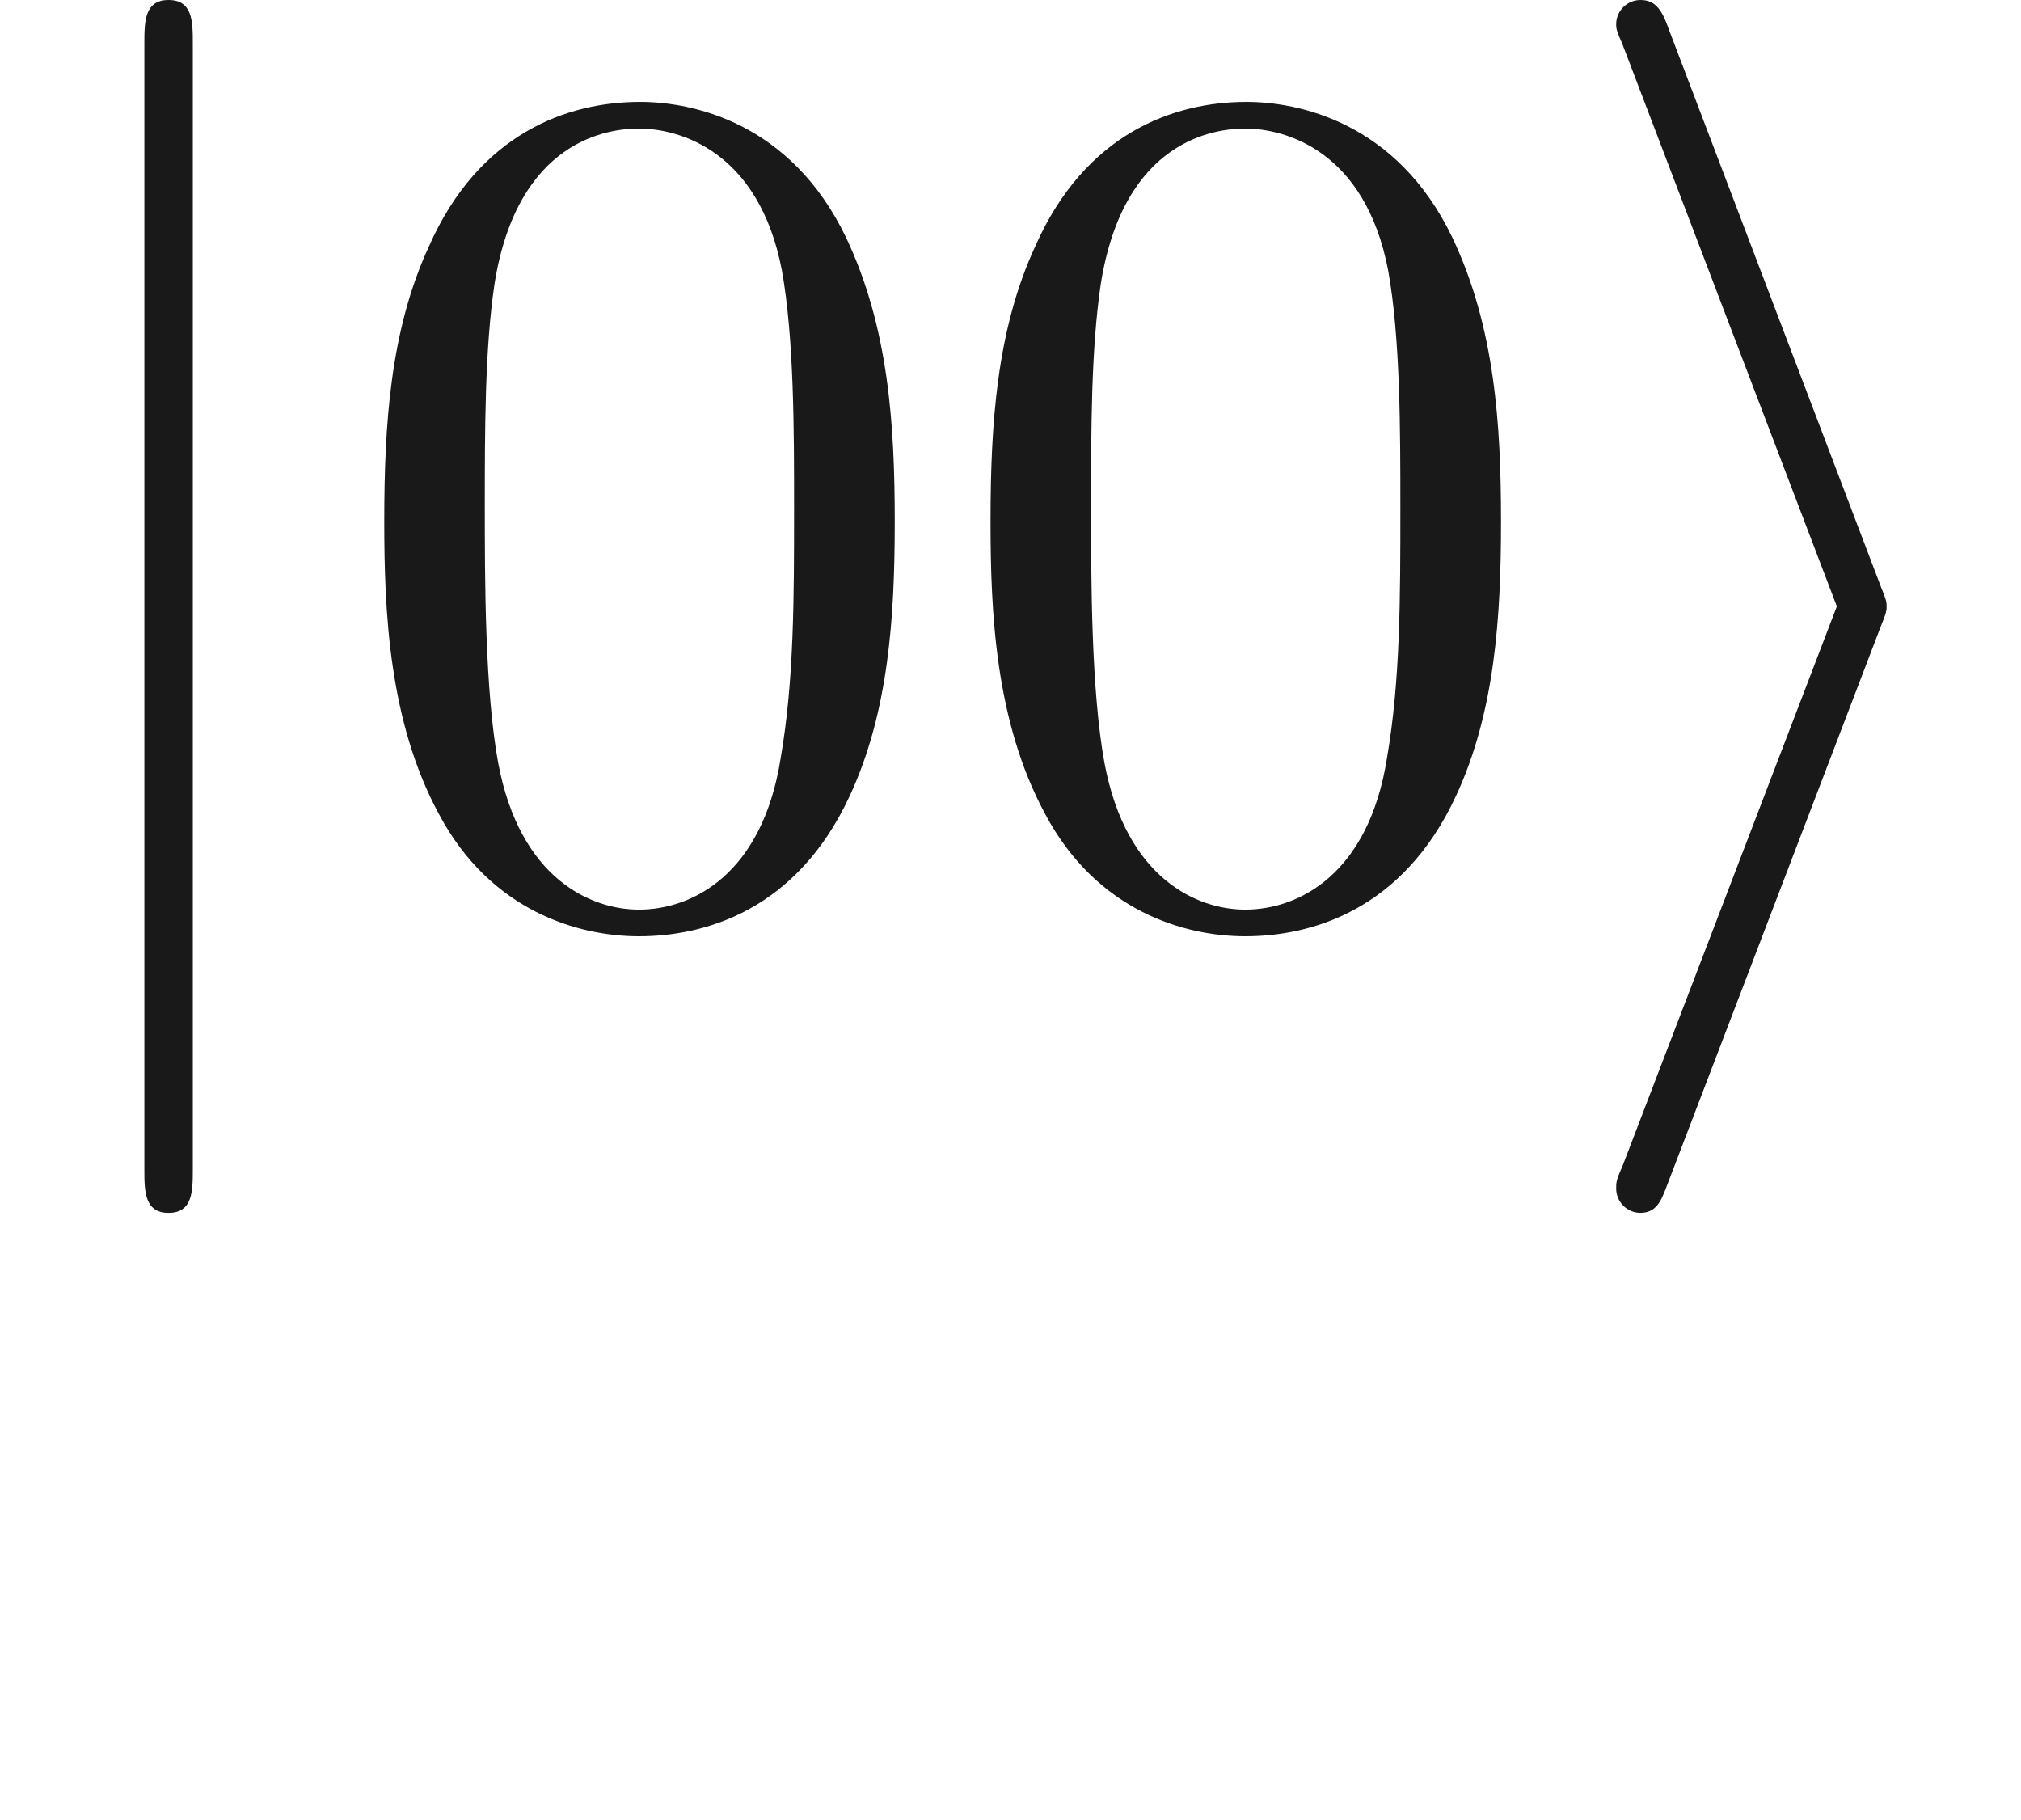
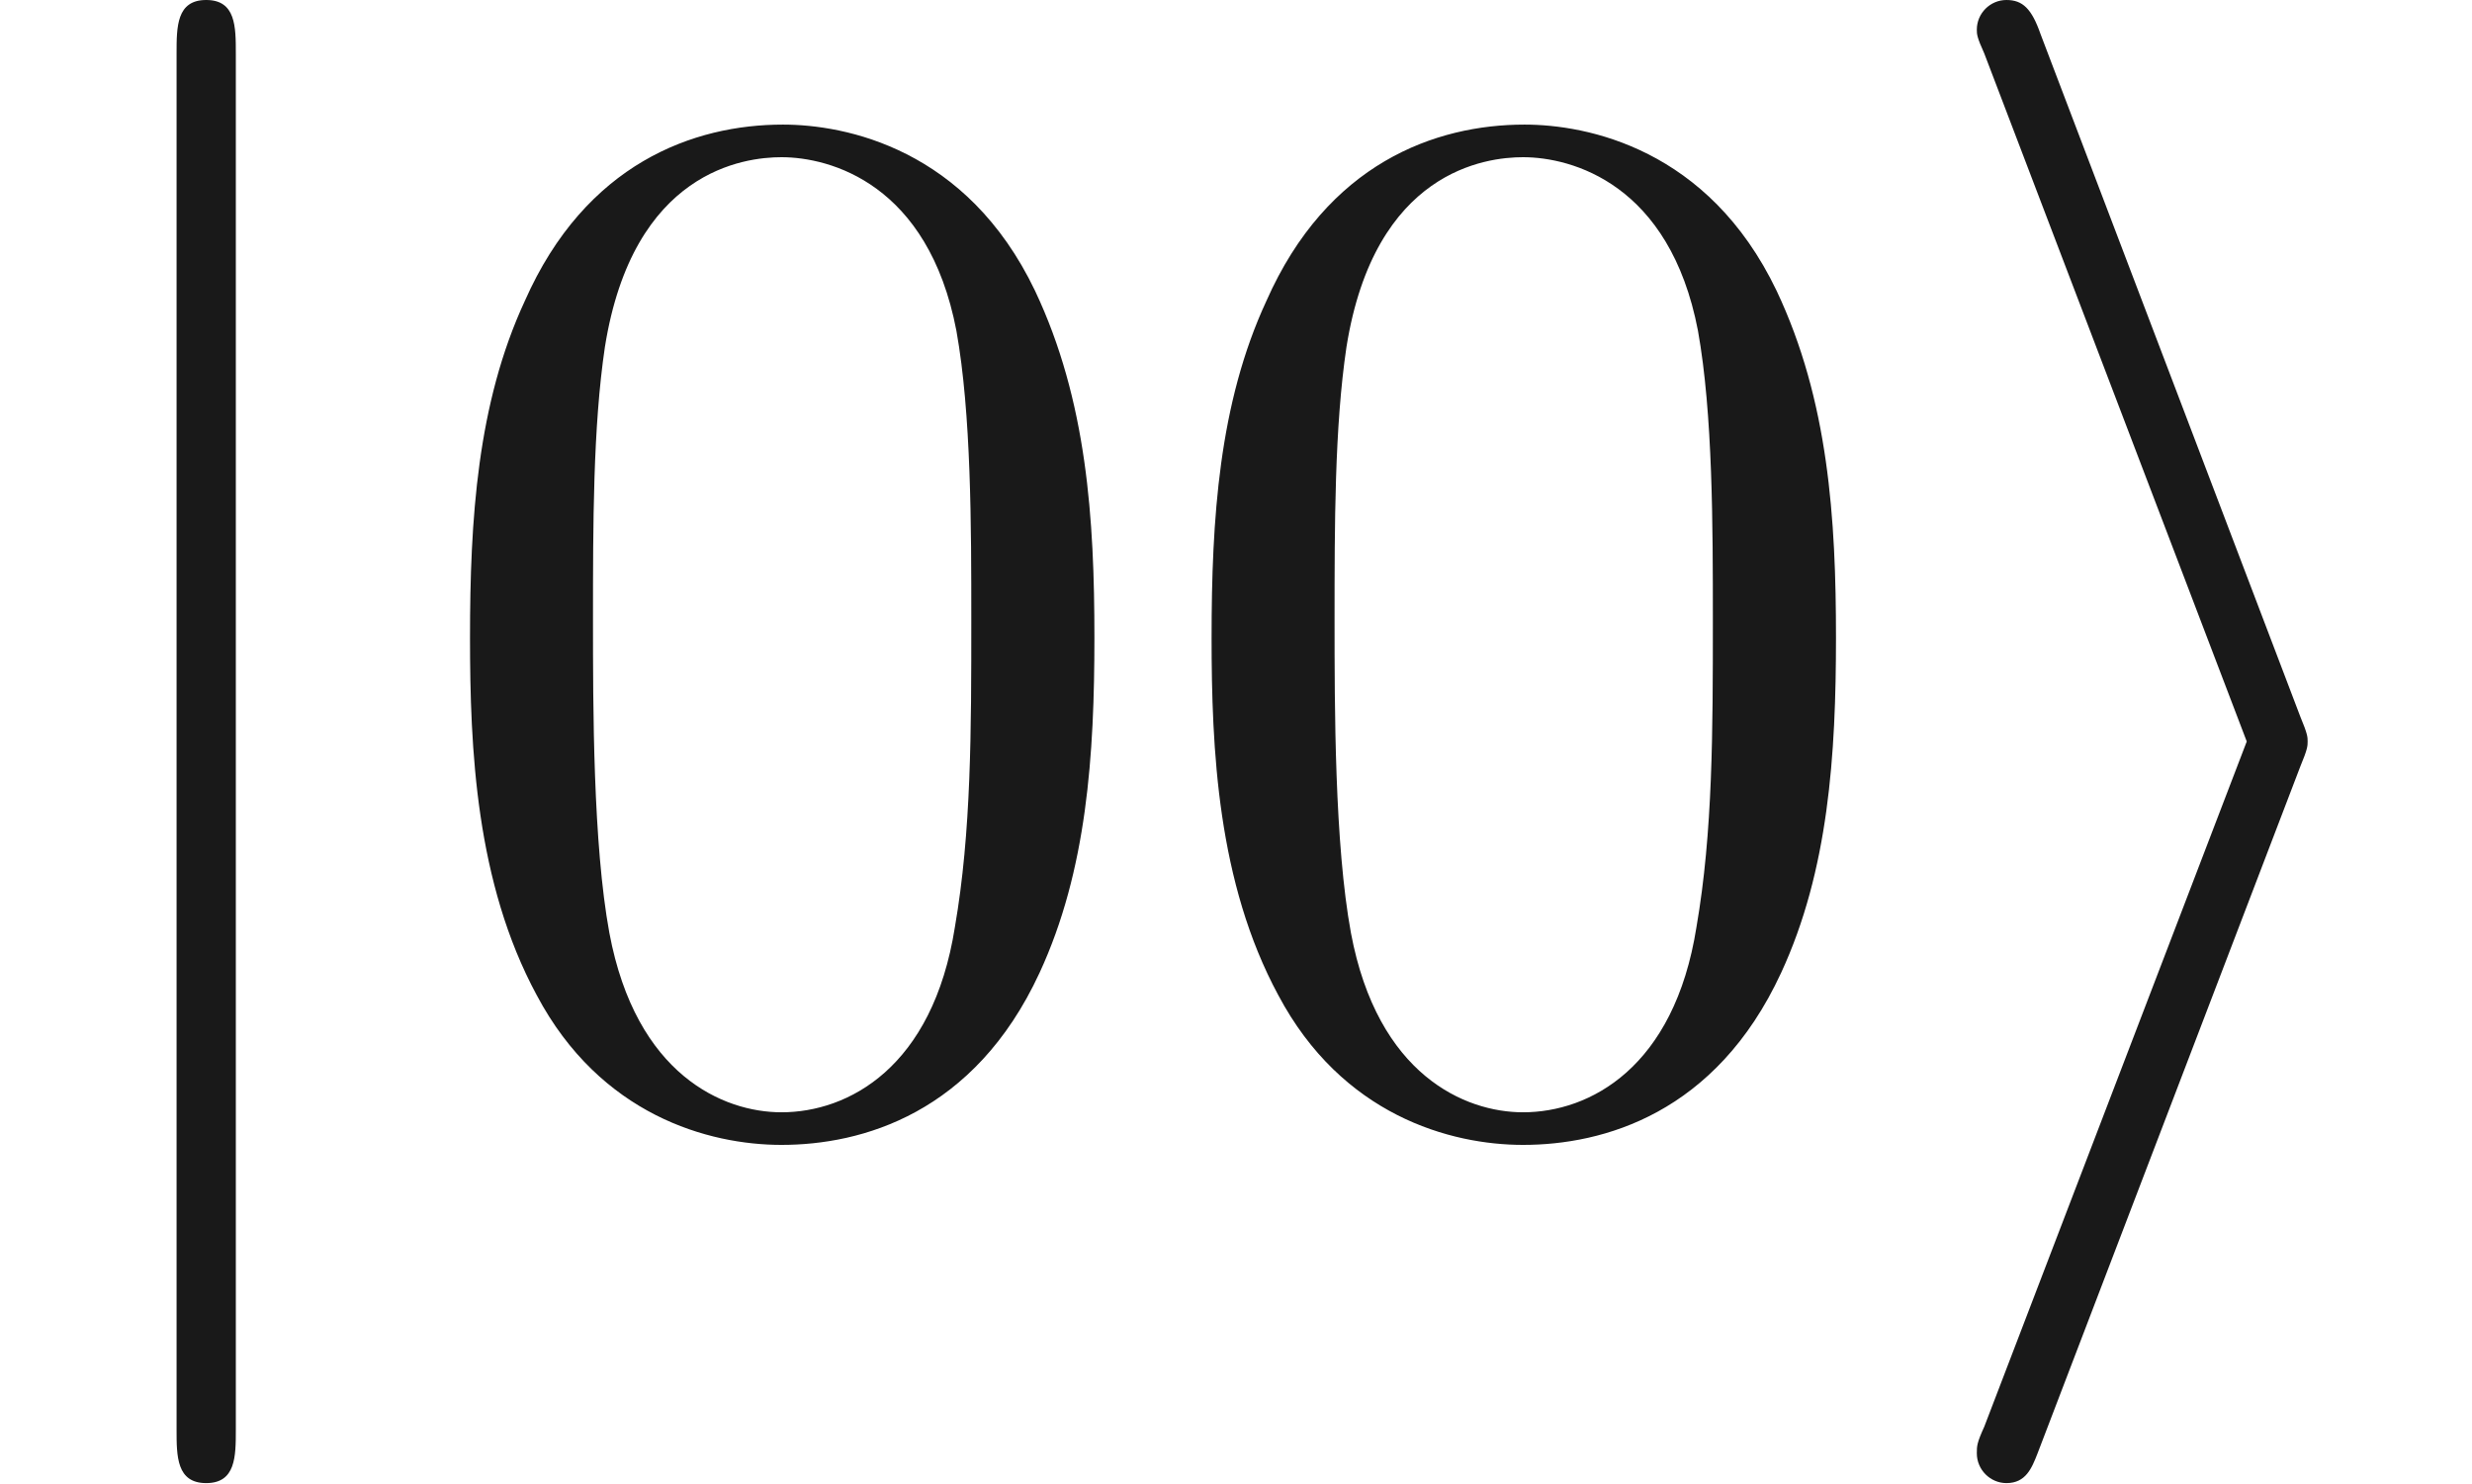
- <svg xmlns="http://www.w3.org/2000/svg" xmlns:ns1="http://github.com/leegao/readme2tex/" xmlns:xlink="http://www.w3.org/1999/xlink" height="14.944pt" ns1:offset="2.4906600000000054" version="1.1" viewBox="-52.075 -69.509 16.604 14.944" width="16.604pt">
+ <svg xmlns="http://www.w3.org/2000/svg" xmlns:ns1="http://github.com/leegao/readme2tex/" xmlns:xlink="http://www.w3.org/1999/xlink" height="9.963pt" ns1:offset="2.4906600000000054" version="1.1" viewBox="-52.075 -69.509 16.604 9.963" width="16.604pt">
  <defs>
    <path d="M2.72-2.321C2.77-2.441 2.77-2.461 2.77-2.491S2.77-2.54 2.72-2.66L.976-7.243C.917-7.412 .857-7.472 .747-7.472S.548-7.382 .548-7.273C.548-7.243 .548-7.223 .598-7.113L2.361-2.491L.598 2.112C.548 2.222 .548 2.242 .548 2.291C.548 2.401 .638 2.491 .747 2.491C.877 2.491 .917 2.391 .956 2.291L2.72-2.321Z" id="g0-105" />
    <path d="M1.584-7.113C1.584-7.293 1.584-7.472 1.385-7.472S1.186-7.293 1.186-7.113V2.132C1.186 2.311 1.186 2.491 1.385 2.491S1.584 2.311 1.584 2.132V-7.113Z" id="g0-106" />
    <path d="M4.583-3.188C4.583-3.985 4.533-4.782 4.184-5.519C3.726-6.476 2.909-6.635 2.491-6.635C1.893-6.635 1.166-6.376 .757-5.45C.438-4.762 .389-3.985 .389-3.188C.389-2.441 .428-1.544 .837-.787C1.265 .02 1.993 .219 2.481 .219C3.019 .219 3.776 .01 4.214-.936C4.533-1.624 4.583-2.401 4.583-3.188ZM2.481 0C2.092 0 1.504-.249 1.325-1.205C1.215-1.803 1.215-2.72 1.215-3.308C1.215-3.945 1.215-4.603 1.295-5.141C1.484-6.326 2.232-6.416 2.481-6.416C2.809-6.416 3.467-6.237 3.656-5.25C3.756-4.692 3.756-3.935 3.756-3.308C3.756-2.56 3.756-1.883 3.646-1.245C3.497-.299 2.929 0 2.481 0Z" id="g1-48" />
    <path d="M3.318-.757C3.357-.359 3.626 .06 4.095 .06C4.304 .06 4.912-.08 4.912-.887V-1.445H4.663V-.887C4.663-.309 4.413-.249 4.304-.249C3.975-.249 3.935-.697 3.935-.747V-2.74C3.935-3.158 3.935-3.547 3.577-3.915C3.188-4.304 2.69-4.463 2.212-4.463C1.395-4.463 .707-3.995 .707-3.337C.707-3.039 .907-2.869 1.166-2.869C1.445-2.869 1.624-3.068 1.624-3.328C1.624-3.447 1.574-3.776 1.116-3.786C1.385-4.134 1.873-4.244 2.192-4.244C2.68-4.244 3.248-3.856 3.248-2.969V-2.6C2.74-2.57 2.042-2.54 1.415-2.242C.667-1.903 .418-1.385 .418-.946C.418-.139 1.385 .11 2.012 .11C2.67 .11 3.128-.289 3.318-.757ZM3.248-2.391V-1.395C3.248-.448 2.531-.11 2.082-.11C1.594-.11 1.186-.458 1.186-.956C1.186-1.504 1.604-2.331 3.248-2.391Z" id="g1-97" />
  </defs>
  <g fill-opacity="0.9" id="page1">
    <use x="-52.075" y="-62.037" xlink:href="#g0-106" />
    <use x="-49.307" y="-62.037" xlink:href="#g1-48" />
    <use x="-44.326" y="-62.037" xlink:href="#g1-48" />
    <use x="-39.345" y="-62.037" xlink:href="#g0-105" />
  </g>
</svg>
